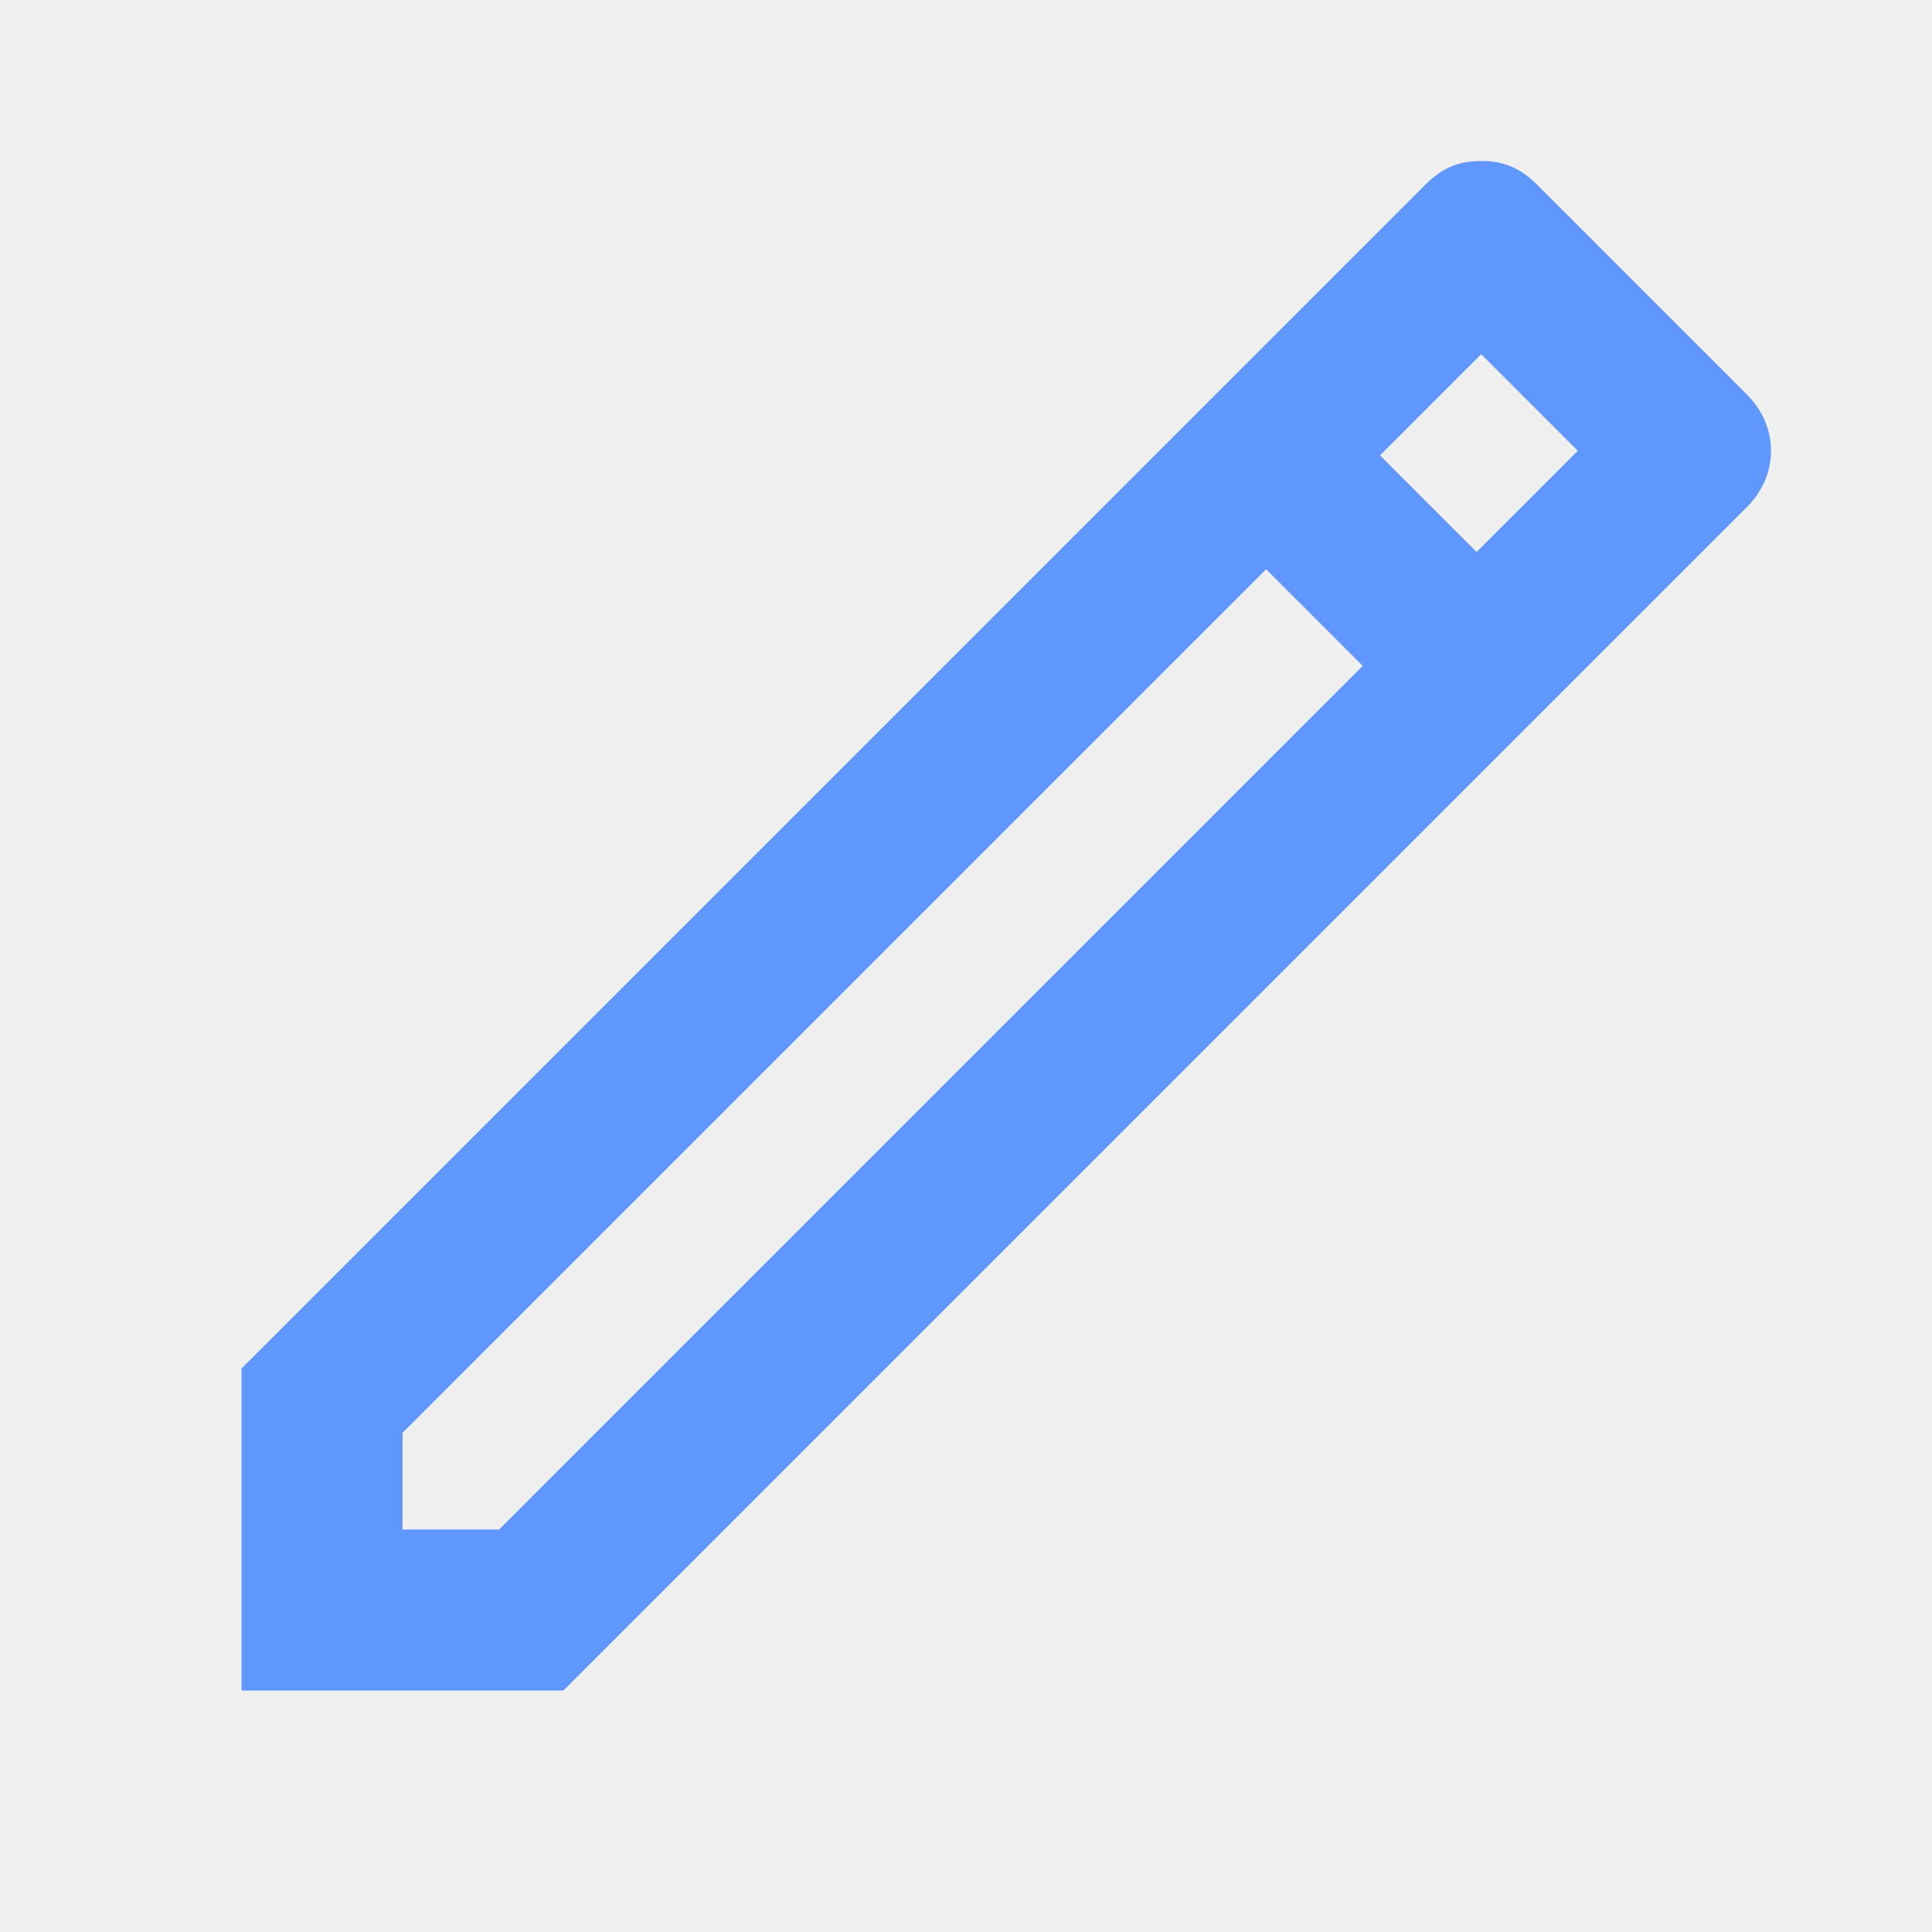
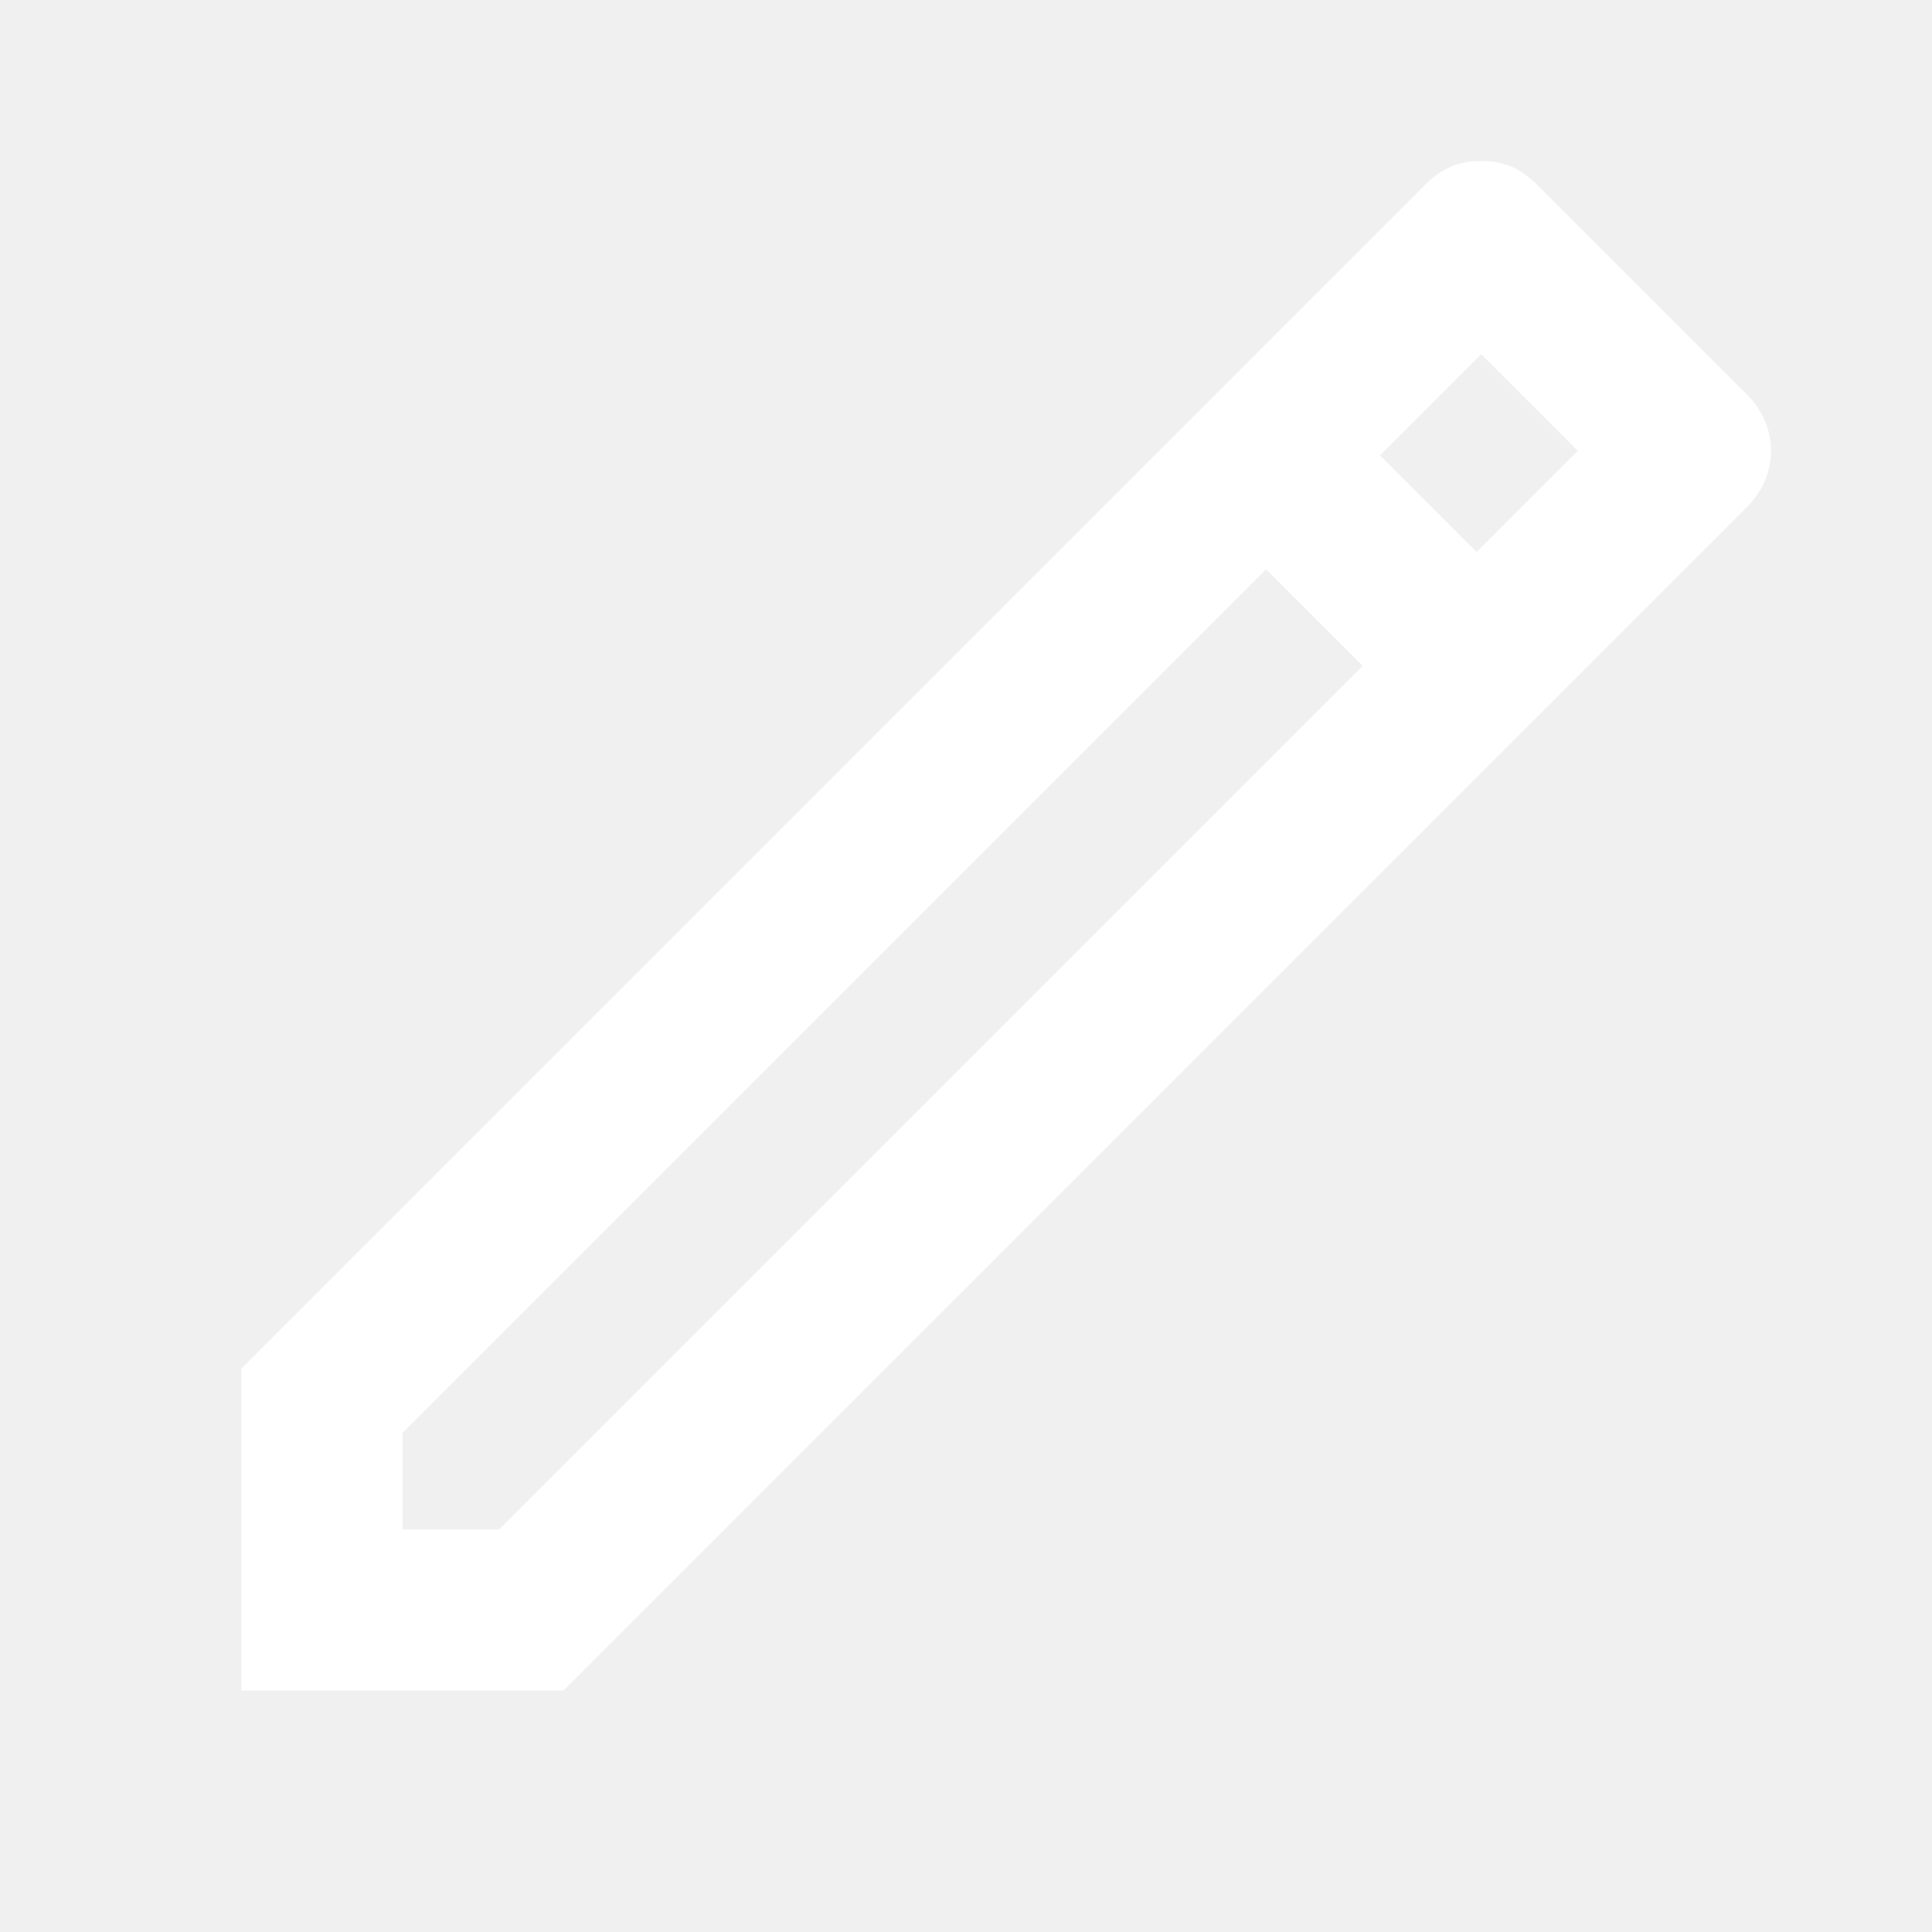
- <svg xmlns="http://www.w3.org/2000/svg" x="0px" y="0px" width="48" height="48" viewBox="0,0,256,256">
-   <g fill="#6097ff" fill-rule="nonzero" stroke="none" stroke-width="1" stroke-linecap="butt" stroke-linejoin="miter" stroke-miterlimit="10" stroke-dasharray="" stroke-dashoffset="0" font-family="none" font-weight="none" font-size="none" text-anchor="none" style="mix-blend-mode: normal">
+ <svg xmlns="http://www.w3.org/2000/svg" x="0px" y="0px" width="30" height="30" viewBox="0,0,256,256">
+   <g fill="#FFFFFF" fill-rule="nonzero" stroke="none" stroke-width="1" stroke-linecap="butt" stroke-linejoin="miter" stroke-miterlimit="10" stroke-dasharray="" stroke-dashoffset="0" font-family="none" font-weight="none" font-size="none" text-anchor="none" style="mix-blend-mode: normal">
    <g transform="scale(10.66667,10.66667)">
      <path d="M18.4,4.4l1.2,1.2l-13.4,13.4h-1.2v-1.2l13.4,-13.4M18.4,2c-0.3,0 -0.5,0.1 -0.7,0.3l-14.7,14.7v4h4l14.7,-14.7c0.4,-0.4 0.4,-1 0,-1.4l-2.6,-2.6c-0.2,-0.2 -0.4,-0.3 -0.7,-0.3z" />
      <path transform="translate(0.13311,13.82136) rotate(-45.001)" d="M15.8,4.3h2v4.9h-2z" />
    </g>
  </g>
</svg>
